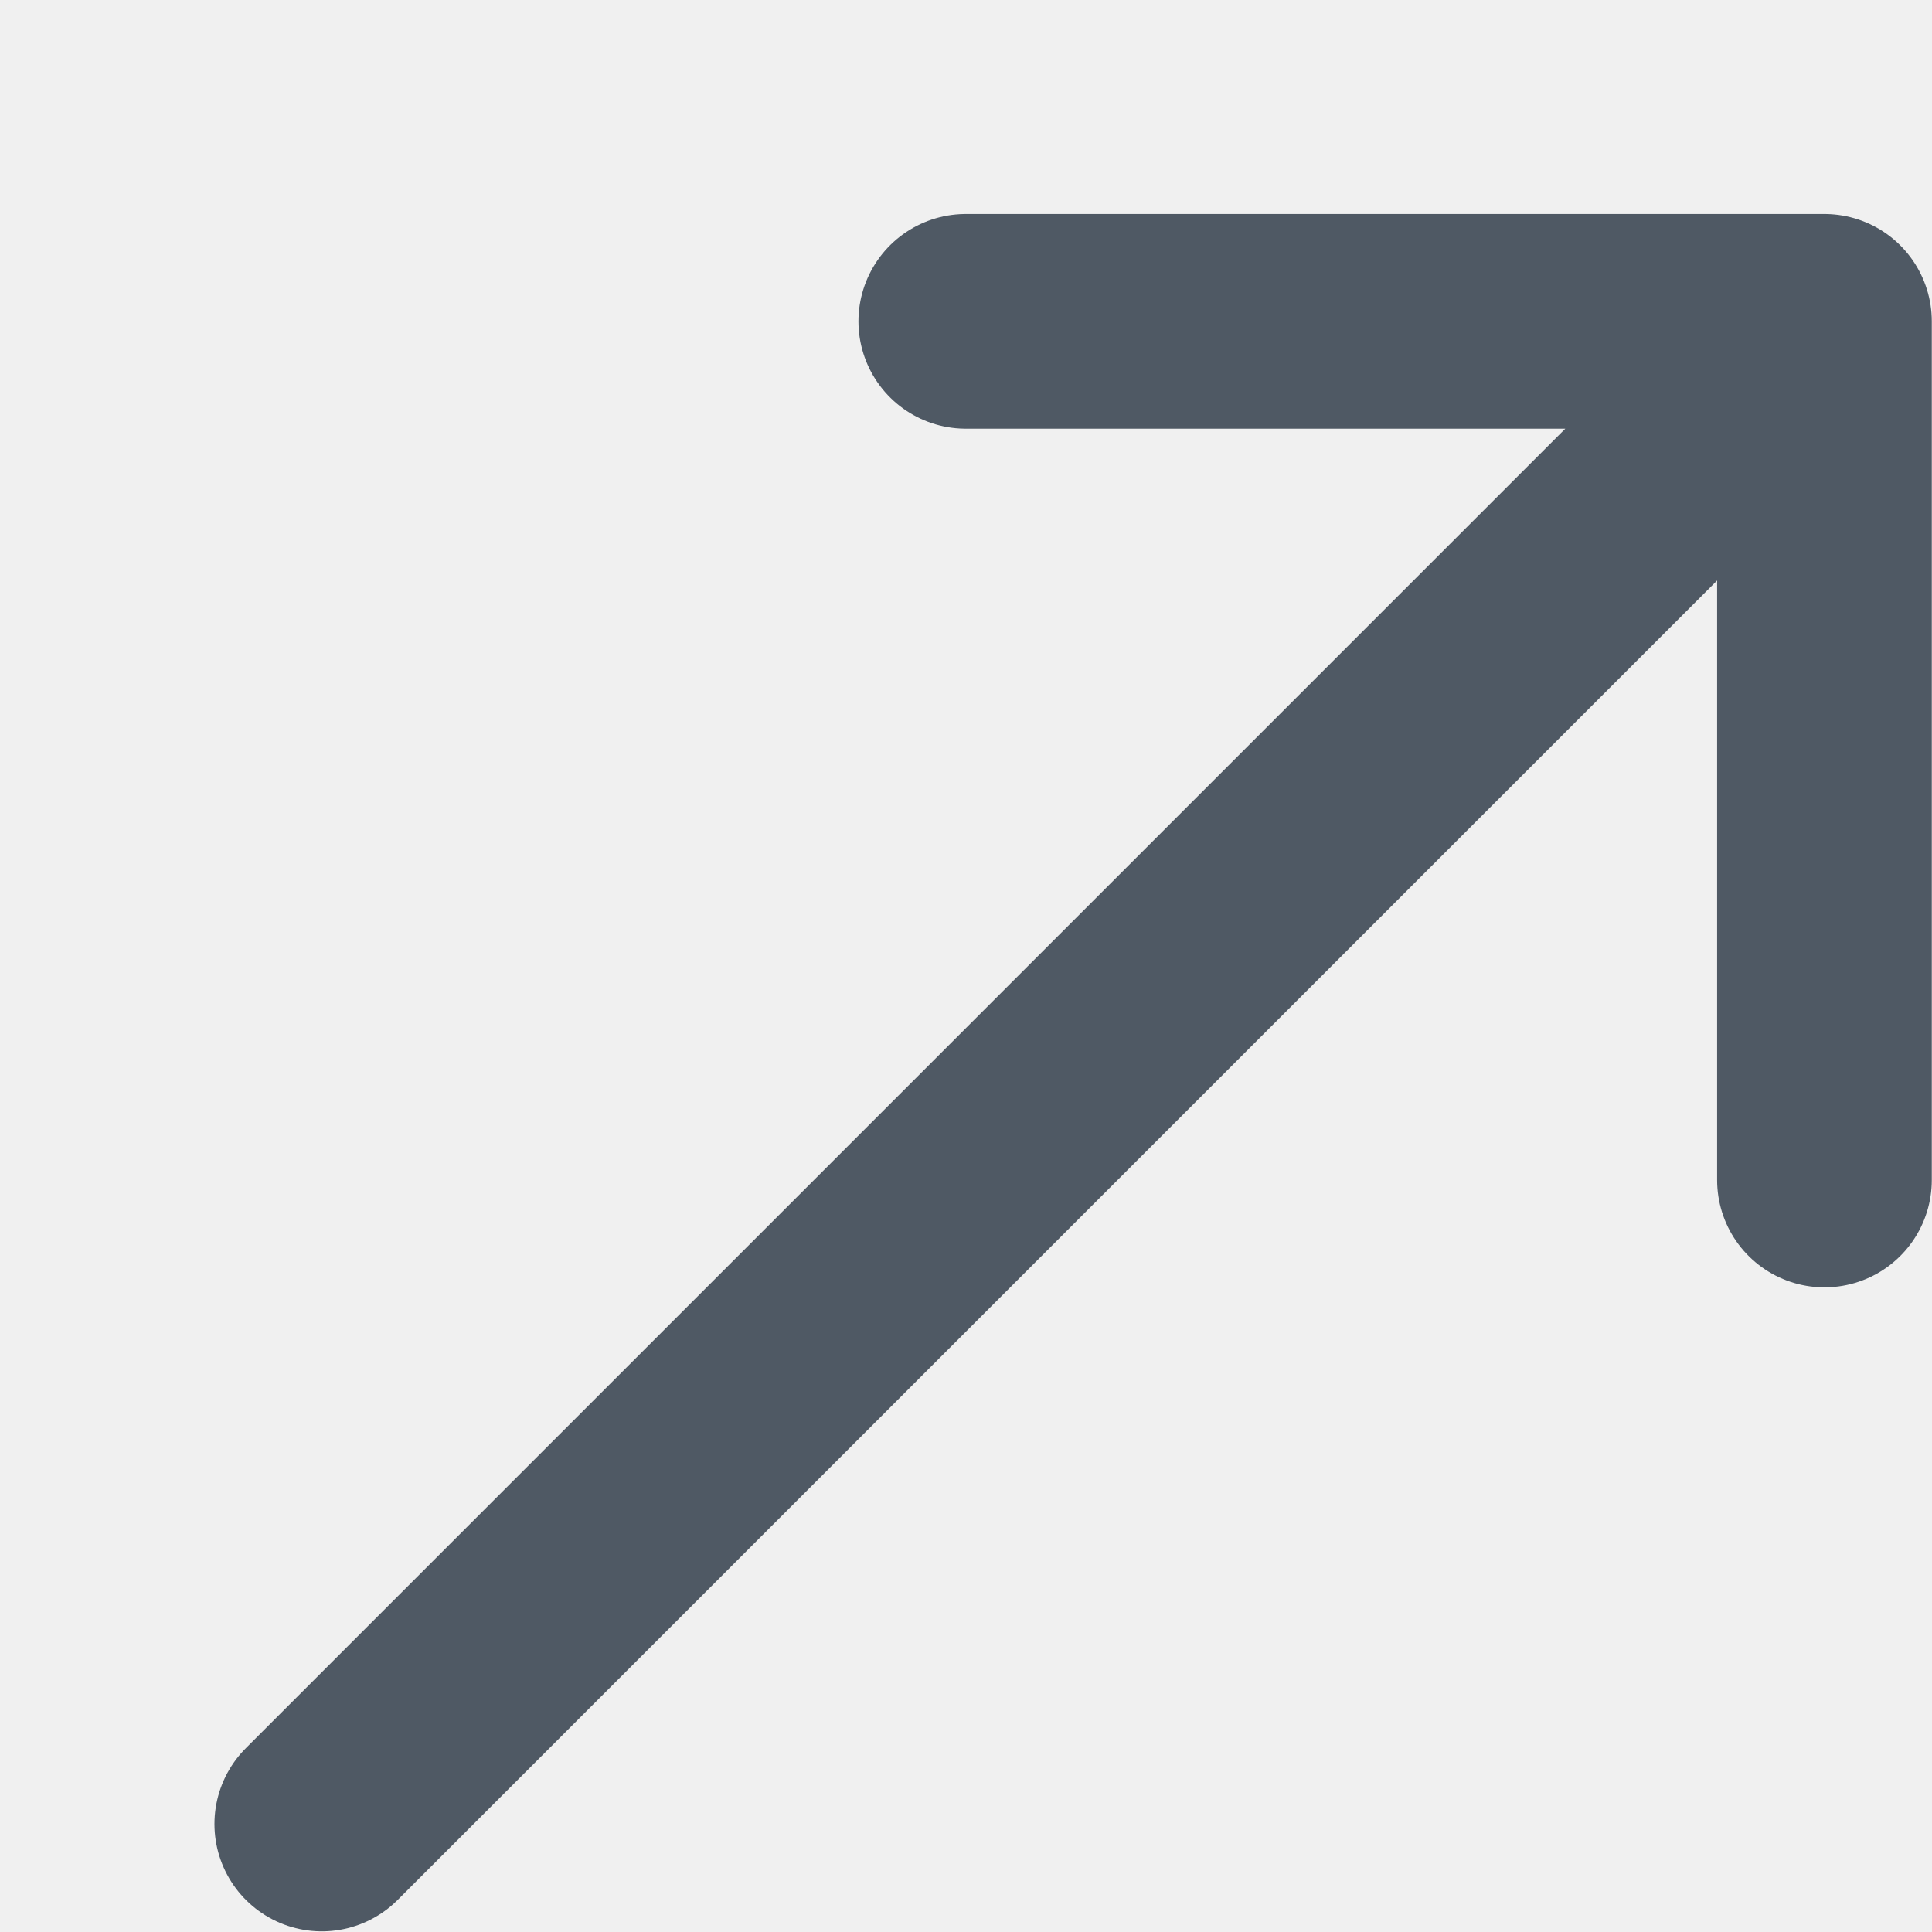
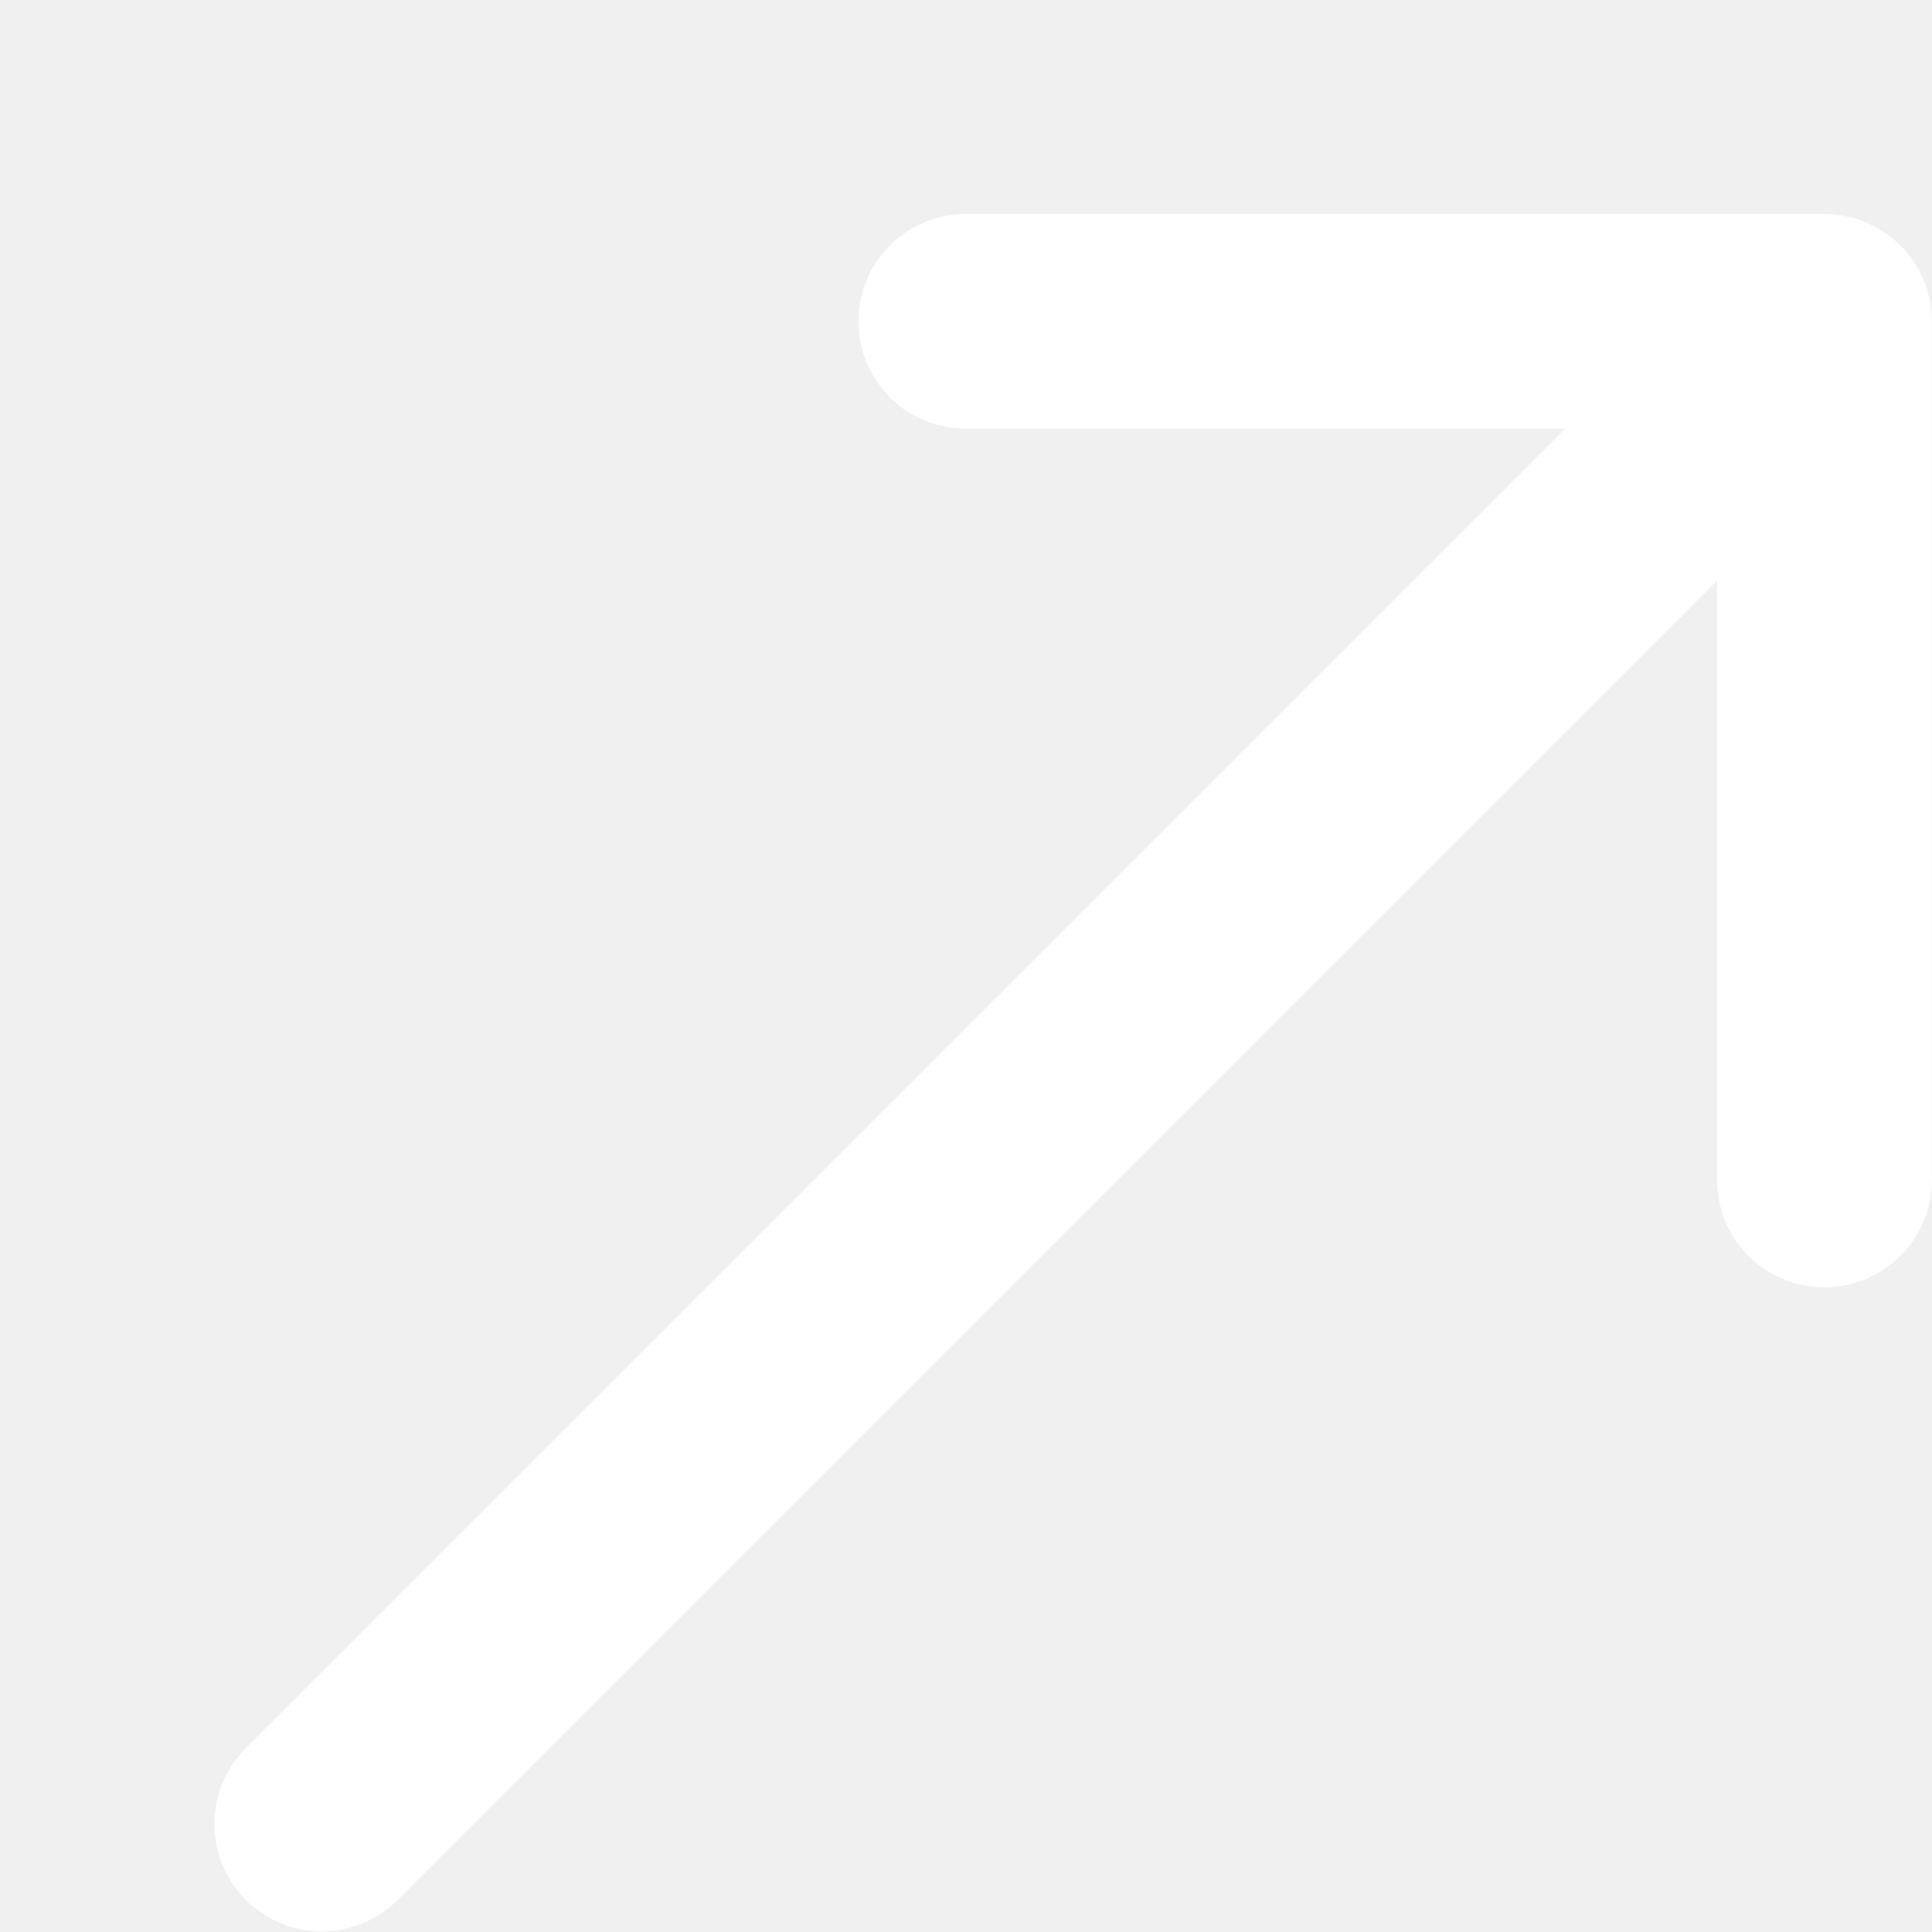
<svg xmlns="http://www.w3.org/2000/svg" width="16" height="16" viewBox="0 0 9 9">
-   <path d="M4.499 1.497h4v4m0-4l-7 7" fill="none" fill-rule="evenodd" stroke="#4f5964" stroke-linecap="round" stroke-linejoin="round" />
+   <path d="M4.499 1.497h4v4m0-4l-7 7" fill="none" fill-rule="evenodd" stroke="#fff" stroke-linecap="round" stroke-linejoin="round" />
</svg>
